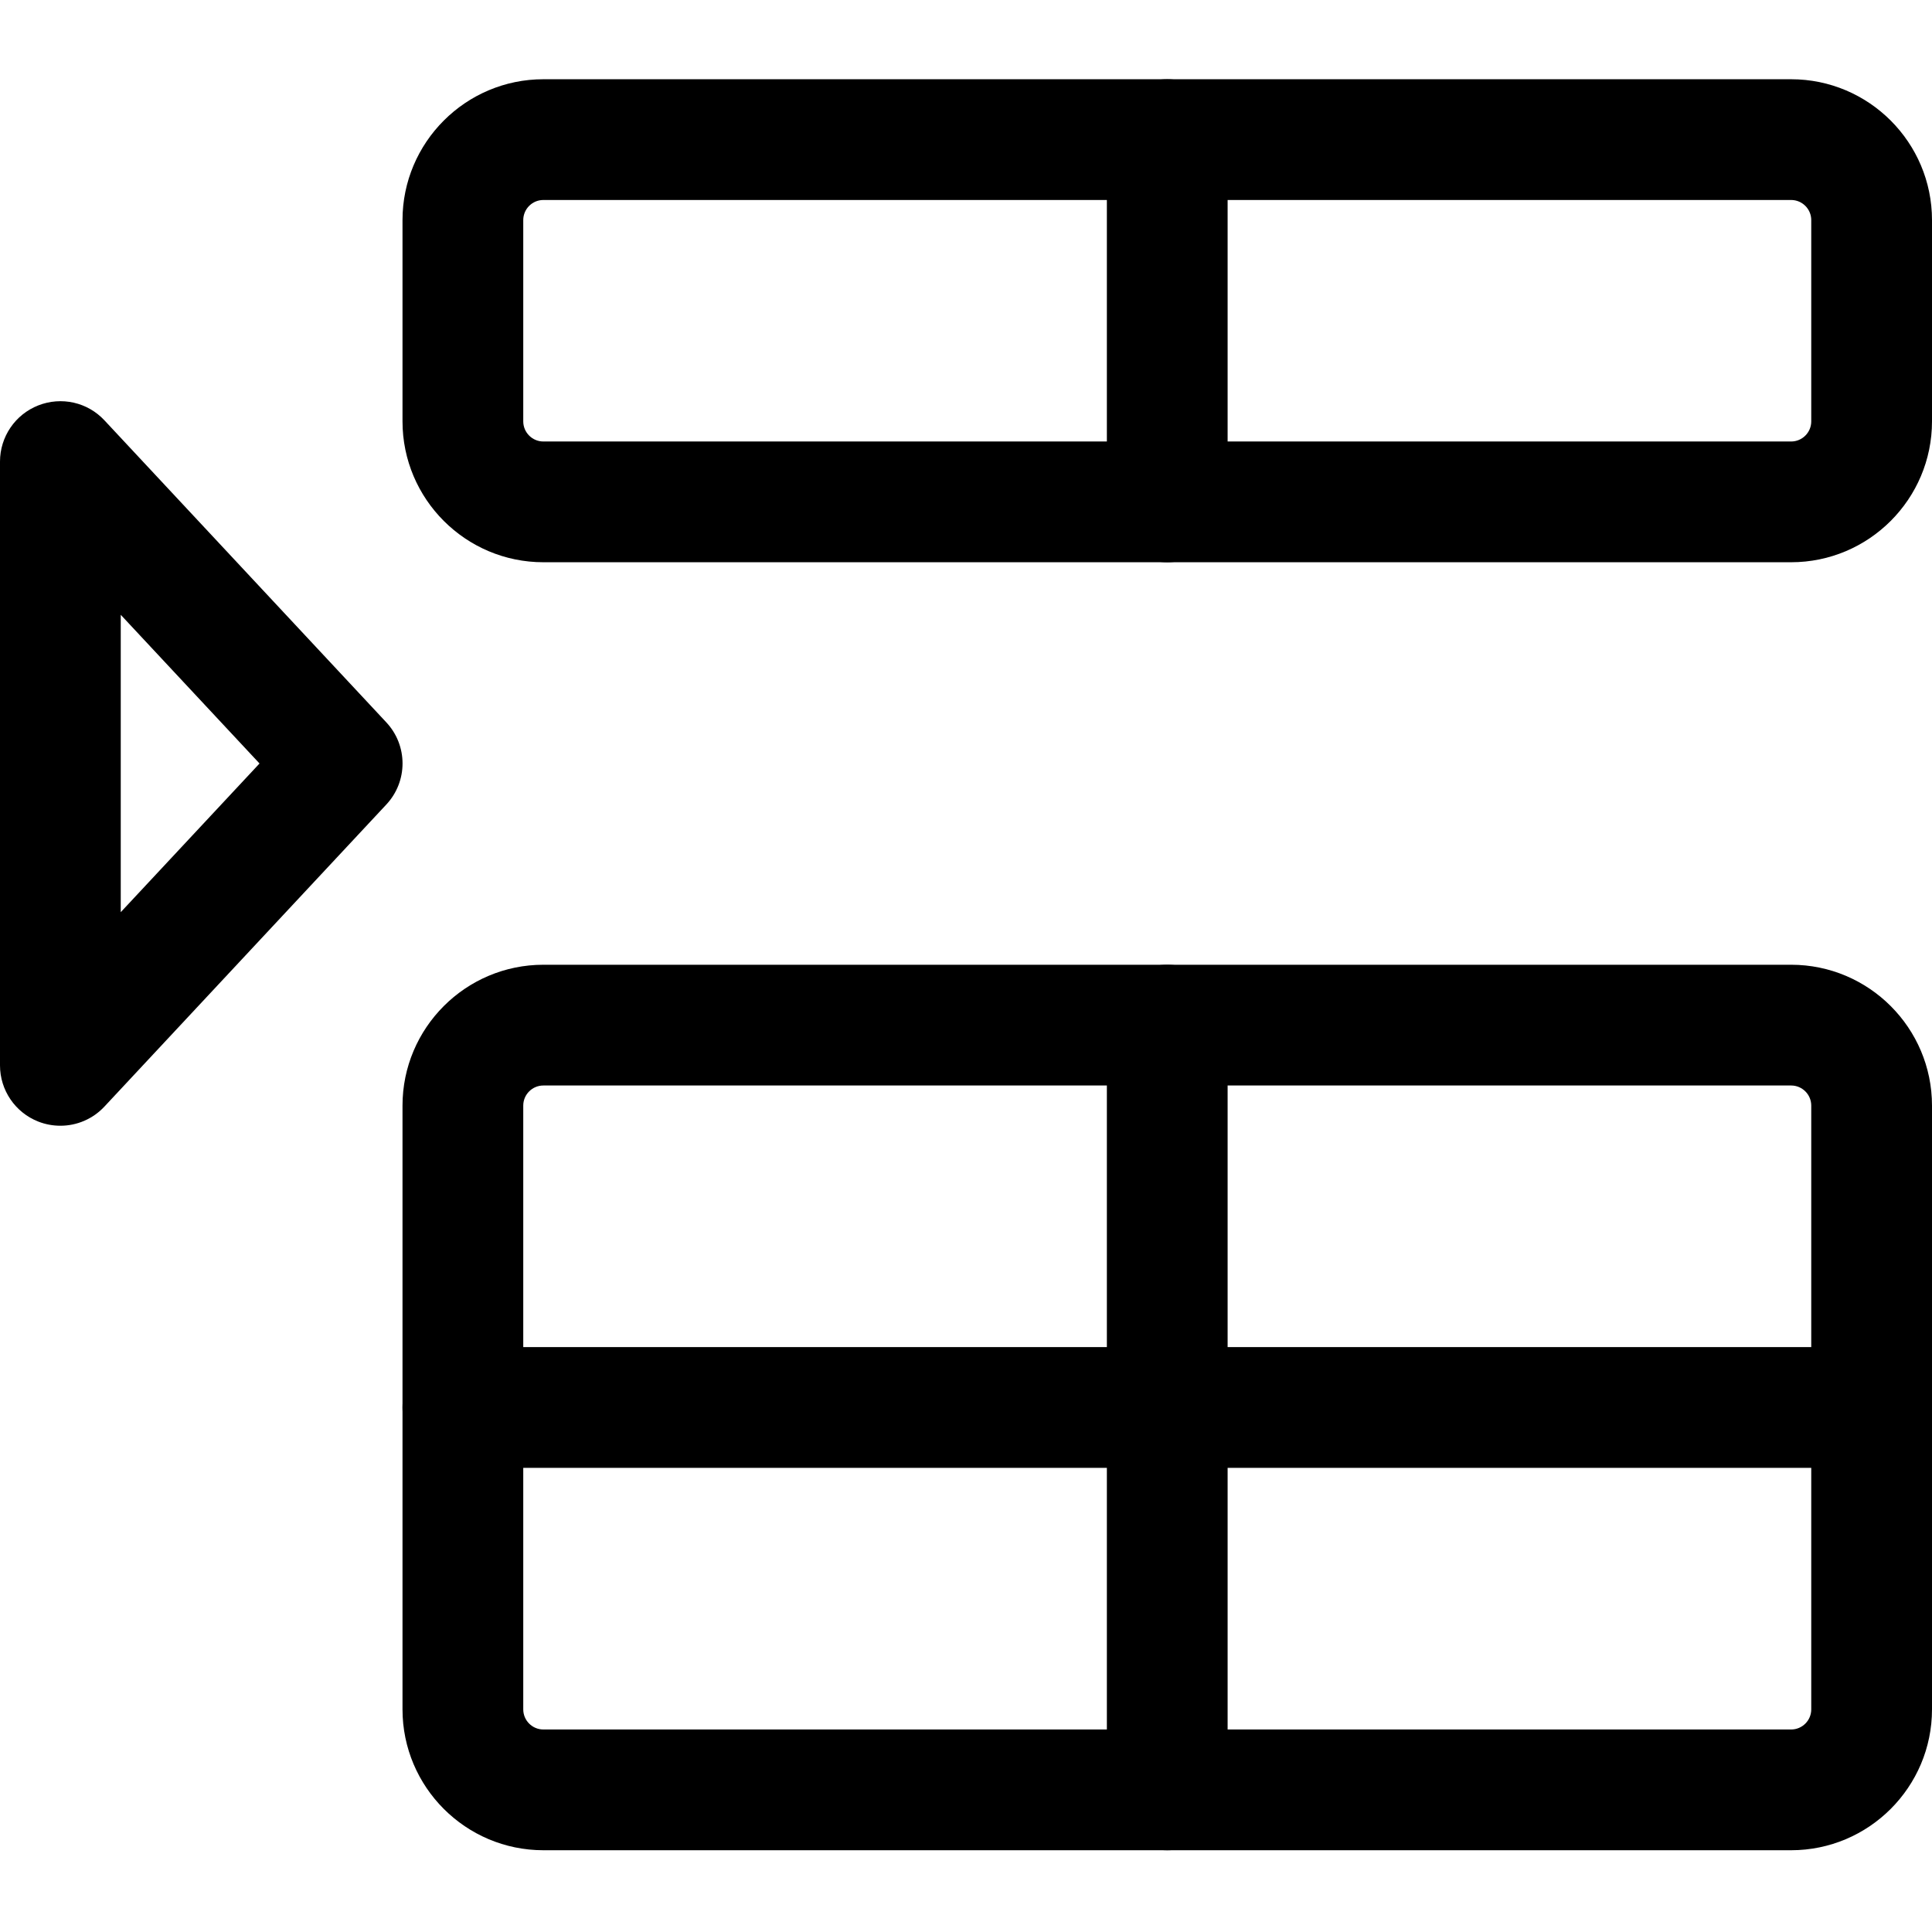
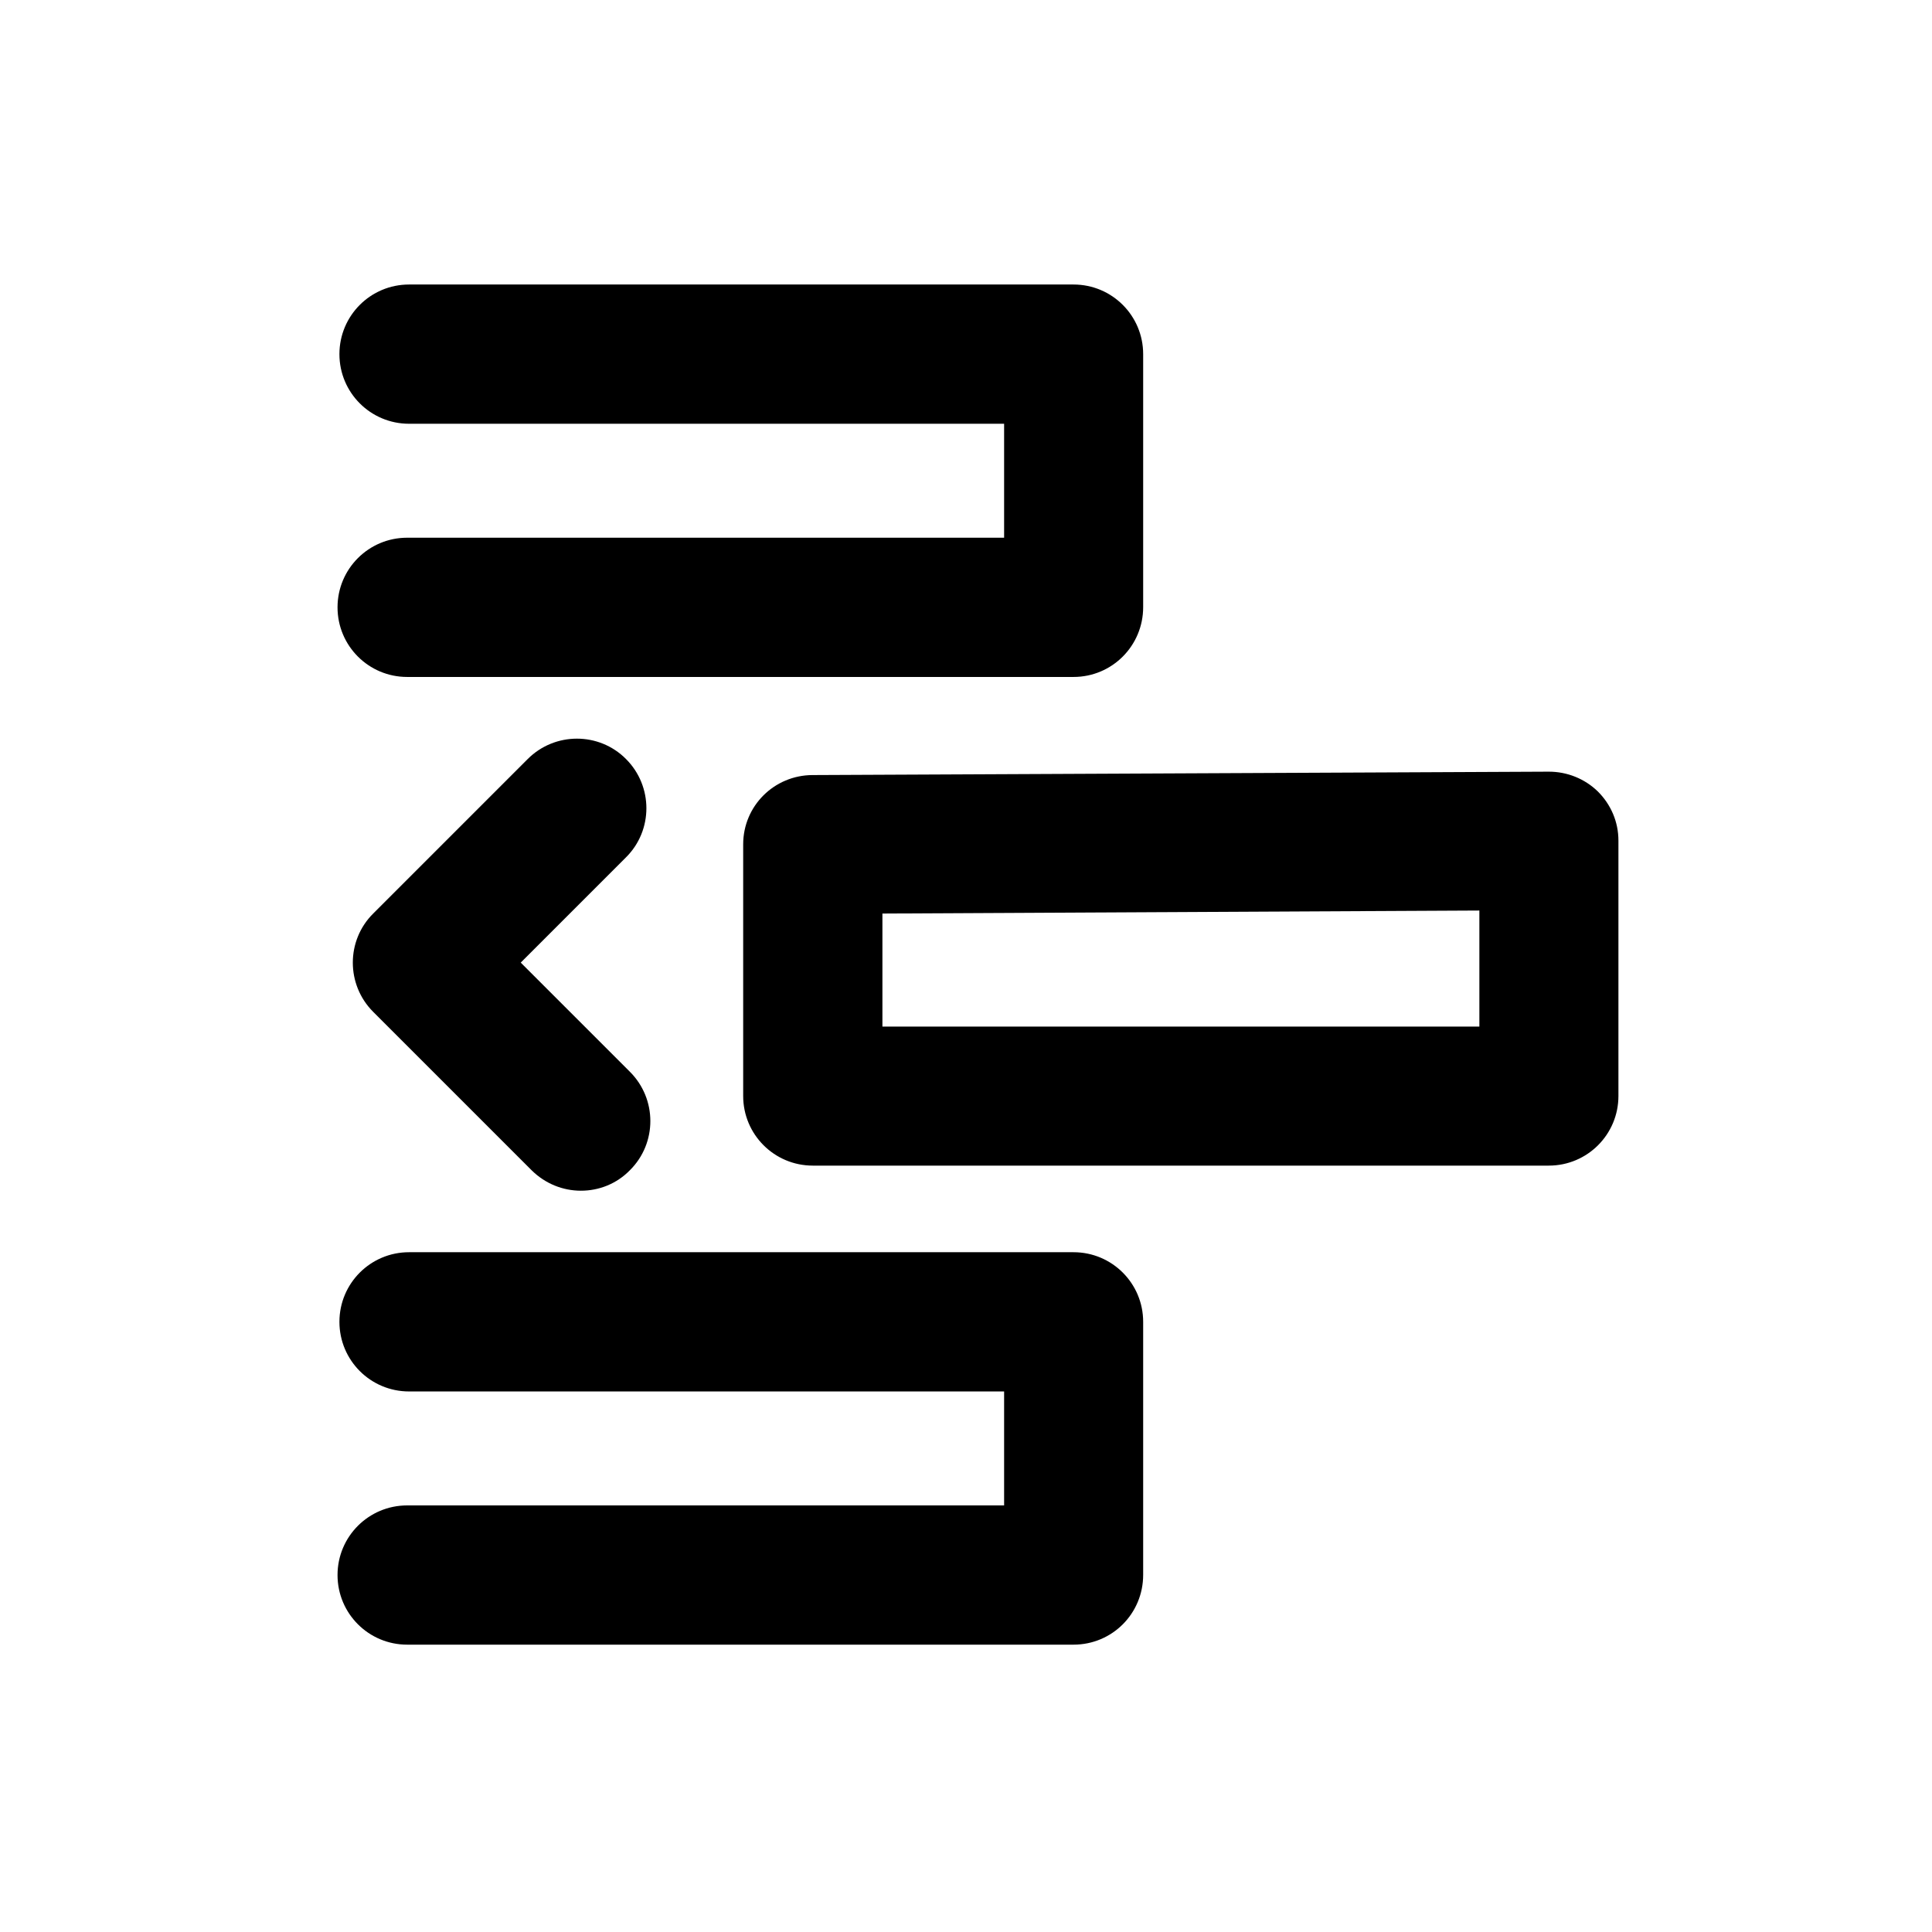
- <svg xmlns="http://www.w3.org/2000/svg" height="512pt" viewBox="0 -21 512 512" width="512pt">
-   <path d="m16 277.332c-1.984 0-3.969-.363-5.867-1.109-6.121-2.41-10.133-8.32-10.133-14.891v-160c0-6.57 4.012-12.48 10.133-14.891 6.145-2.41 13.078-.852 17.559 3.969l74.664 80c5.762 6.145 5.762 15.68 0 21.824l-74.664 80c-3.094 3.328-7.34 5.098-11.691 5.098zm16-135.402v78.805l36.777-39.402zm0 0" />
-   <path d="m474.668 128h-330.668c-20.586 0-37.332-16.746-37.332-37.332v-53.336c0-20.586 16.746-37.332 37.332-37.332h330.668c20.586 0 37.332 16.746 37.332 37.332v53.336c0 20.586-16.746 37.332-37.332 37.332zm-330.668-96c-2.945 0-5.332 2.391-5.332 5.332v53.336c0 2.941 2.387 5.332 5.332 5.332h330.668c2.941 0 5.332-2.391 5.332-5.332v-53.336c0-2.941-2.391-5.332-5.332-5.332zm0 0" />
-   <path d="m474.668 469.332h-330.668c-20.586 0-37.332-16.746-37.332-37.332v-160c0-20.586 16.746-37.332 37.332-37.332h330.668c20.586 0 37.332 16.746 37.332 37.332v160c0 20.586-16.746 37.332-37.332 37.332zm-330.668-202.664c-2.945 0-5.332 2.387-5.332 5.332v160c0 2.945 2.387 5.332 5.332 5.332h330.668c2.941 0 5.332-2.387 5.332-5.332v-160c0-2.945-2.391-5.332-5.332-5.332zm0 0" />
-   <path d="m309.332 128c-8.832 0-16-7.168-16-16v-96c0-8.832 7.168-16 16-16s16 7.168 16 16v96c0 8.832-7.168 16-16 16zm0 0" />
-   <path d="m309.332 469.332c-8.832 0-16-7.168-16-16v-202.664c0-8.832 7.168-16 16-16s16 7.168 16 16v202.664c0 8.832-7.168 16-16 16zm0 0" />
-   <path d="m496 368h-373.332c-8.832 0-16-7.168-16-16s7.168-16 16-16h373.332c8.832 0 16 7.168 16 16s-7.168 16-16 16zm0 0" />
+ <svg xmlns="http://www.w3.org/2000/svg" class="icon" width="200px" height="200.00px" viewBox="0 0 1024 1024" version="1.1">
+   <path fill="#000000" d="M569 358.8H215.8c-20.4 0-36.9-16.5-36.9-36.9s16.5-36.9 36.9-36.9h316.4v-60.4H216.8c-20.4 0-36.9-16.5-36.9-36.9s16.5-36.9 36.9-36.9H569c20.4 0 36.9 16.5 36.9 36.9v134.1c0 20.5-16.5 37-36.9 37zM569 871.7H215.8c-20.4 0-36.9-16.5-36.9-36.9s16.5-36.9 36.9-36.9h316.4v-60.4H216.8c-20.4 0-36.9-16.5-36.9-36.9s16.5-36.9 36.9-36.9H569c20.4 0 36.9 16.5 36.9 36.9v134.1c0 20.6-16.5 37-36.9 37zM820.9 617.8H430.8c-20.4 0-36.9-16.5-36.9-36.9V447.5c0-20.3 16.4-36.6 36.7-36.7l390.1-1.8h0.2c9.7 0 19 3.7 26 10.5 7 7 10.9 16.2 10.9 26v135.4c0 20.4-16.5 36.9-36.9 36.9z m-353.2-73.7h316.4v-61.5l-316.4 1.6v59.9zM307.9 631.1c-9.4 0-18.8-3.6-26.1-10.8l-84-84c-14.4-14.4-14.4-37.8 0-52.1l81.9-81.9c14.4-14.4 37.8-14.4 52.1 0 14.4 14.4 14.4 37.8 0 52.1L276 510.2l57.9 57.9c14.4 14.4 14.4 37.8 0 52.1-7.1 7.3-16.5 10.9-26 10.9z" />
</svg>
